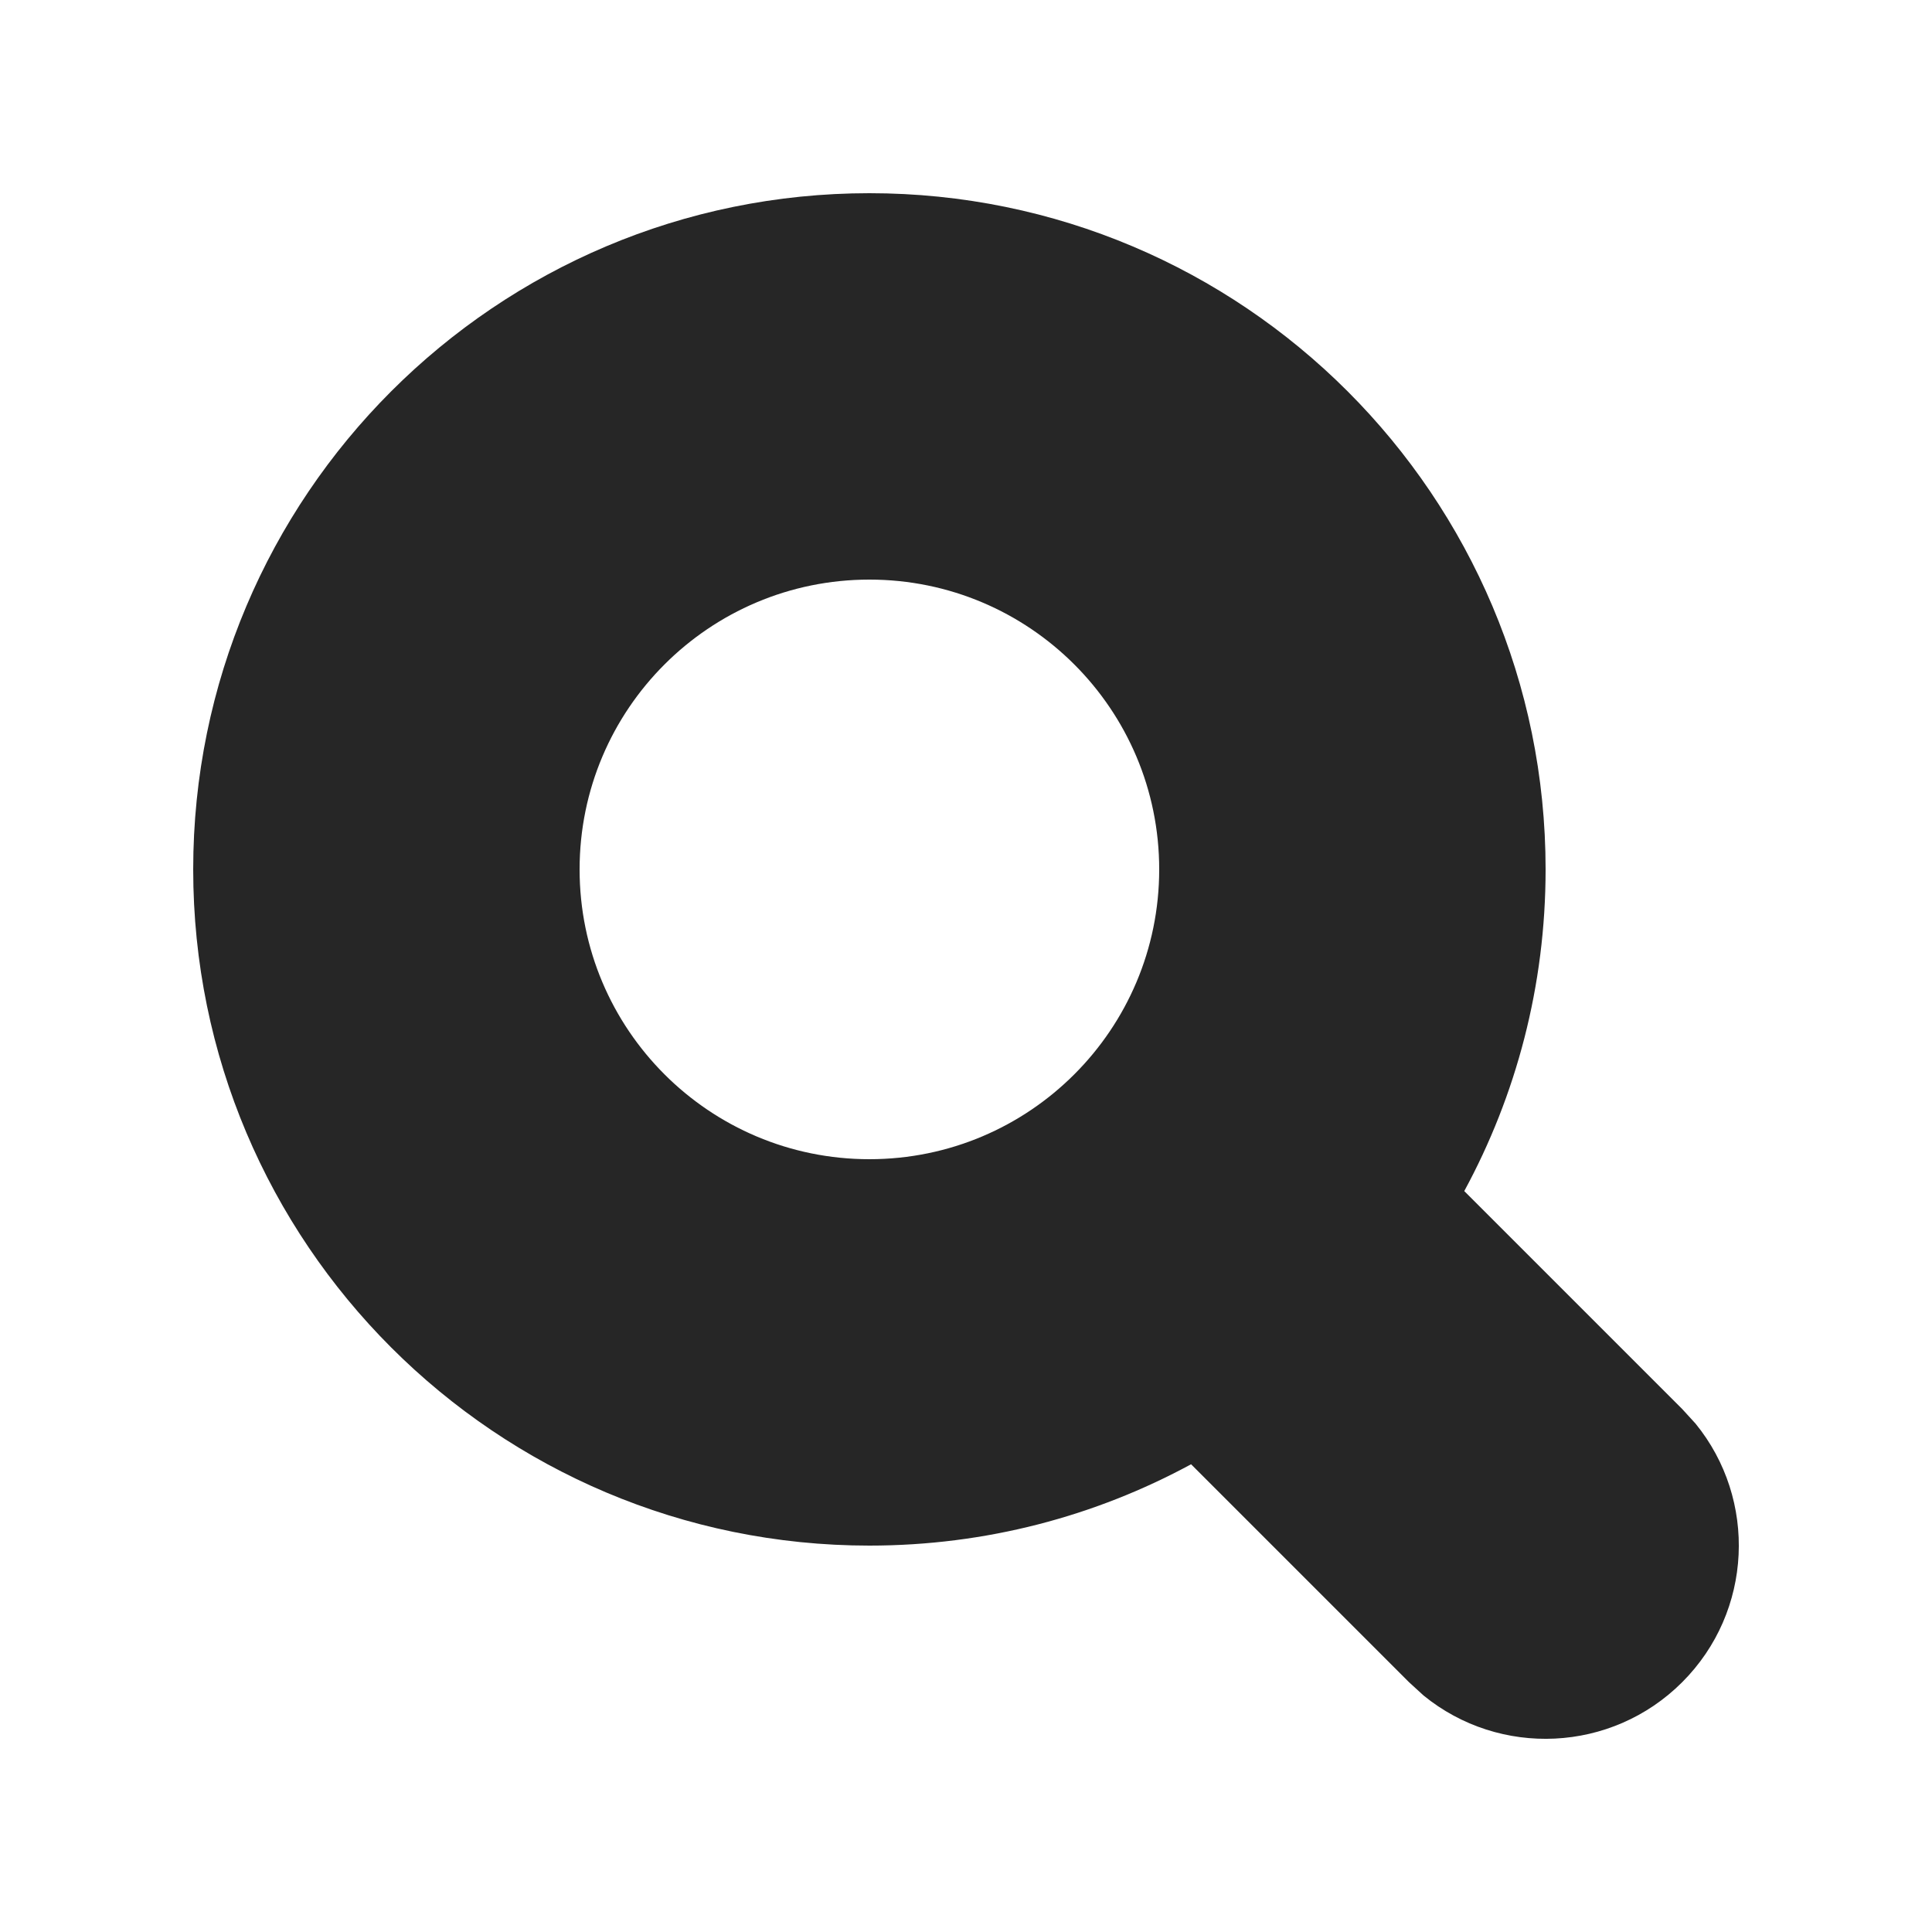
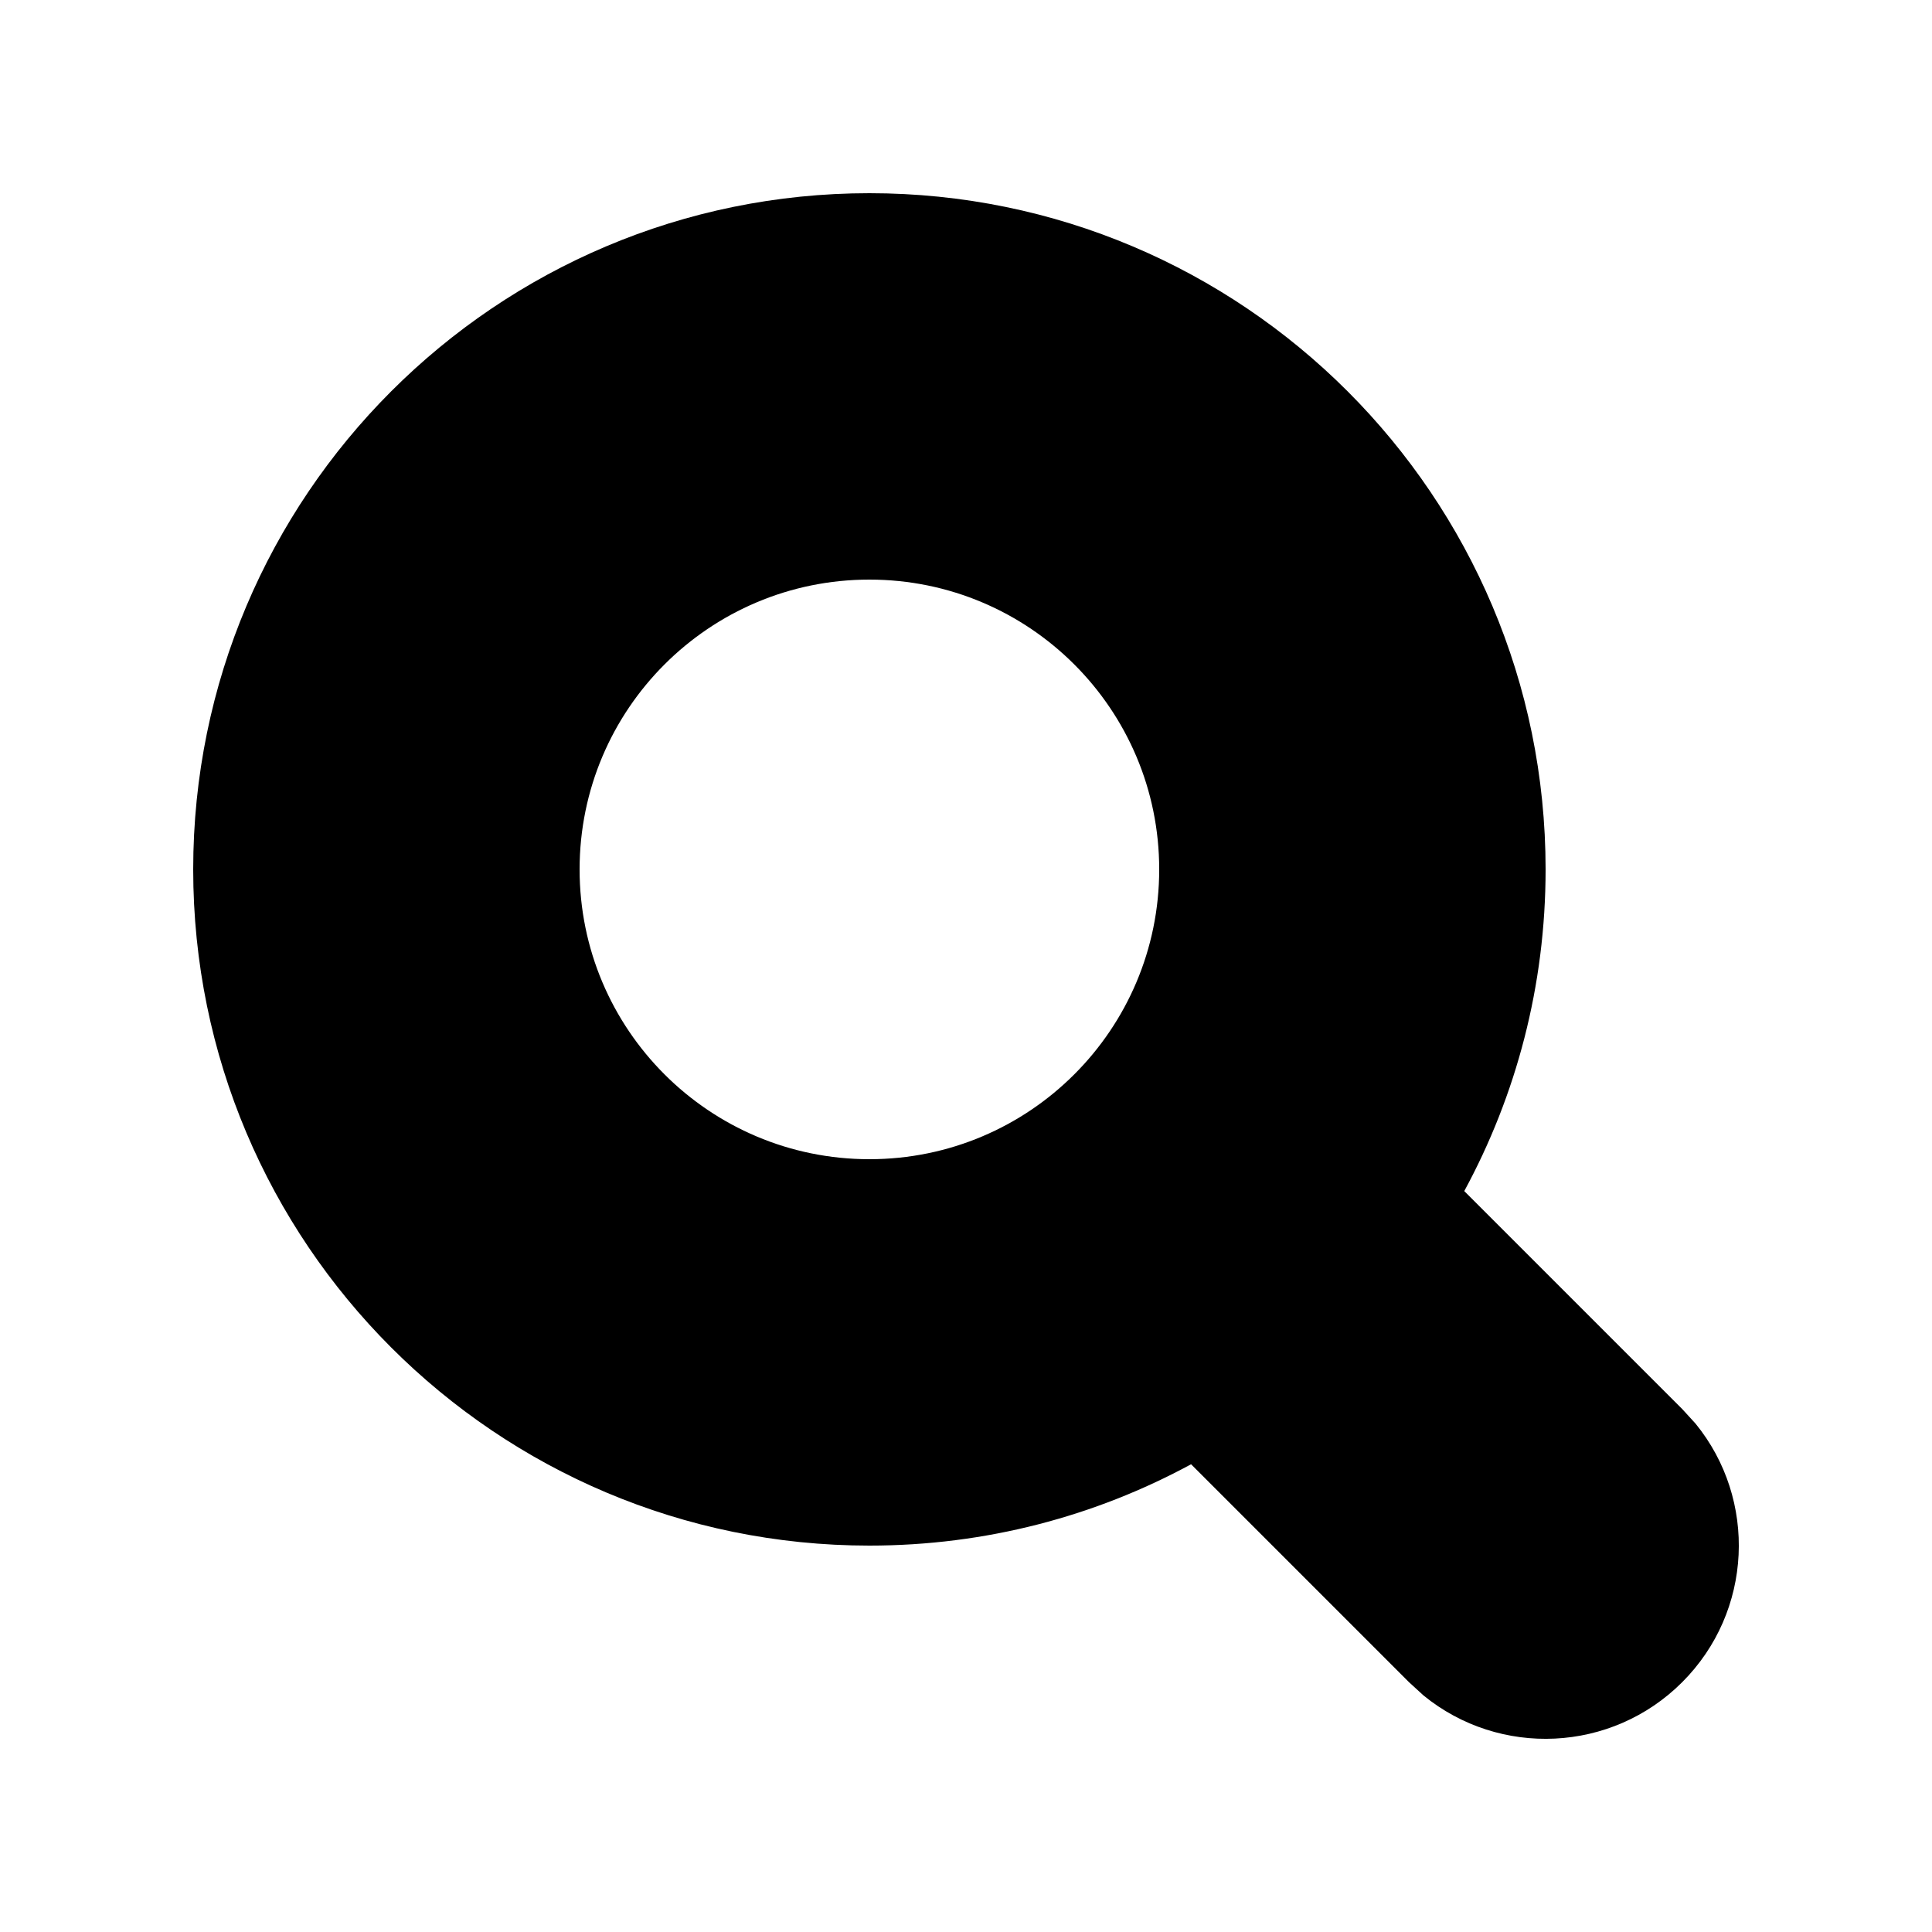
<svg xmlns="http://www.w3.org/2000/svg" width="20" height="20" viewBox="0 0 20 20" fill="none">
-   <path fill-rule="evenodd" clip-rule="evenodd" d="M9 2C12.866 2 16 5.134 16 9C16 10.206 15.695 11.34 15.158 12.33L17.414 14.586L17.552 14.737C18.193 15.523 18.146 16.682 17.414 17.414C16.682 18.146 15.523 18.193 14.737 17.552L14.586 17.414L12.33 15.158C11.34 15.695 10.206 16 9 16C5.134 16 2 12.866 2 9C2 5.134 5.134 2 9 2ZM9 6C7.343 6 6 7.343 6 9C6 10.657 7.343 12 9 12C10.657 12 12 10.657 12 9C12 7.343 10.657 6 9 6Z" fill="#262626" />
+   <path fill-rule="evenodd" clip-rule="evenodd" d="M9 2C12.866 2 16 5.134 16 9C16 10.206 15.695 11.34 15.158 12.33L17.414 14.586L17.552 14.737C18.193 15.523 18.146 16.682 17.414 17.414C16.682 18.146 15.523 18.193 14.737 17.552L14.586 17.414L12.33 15.158C11.34 15.695 10.206 16 9 16C5.134 16 2 12.866 2 9C2 5.134 5.134 2 9 2ZM9 6C7.343 6 6 7.343 6 9C6 10.657 7.343 12 9 12C10.657 12 12 10.657 12 9C12 7.343 10.657 6 9 6Z" fill="currentColor" />
</svg>
